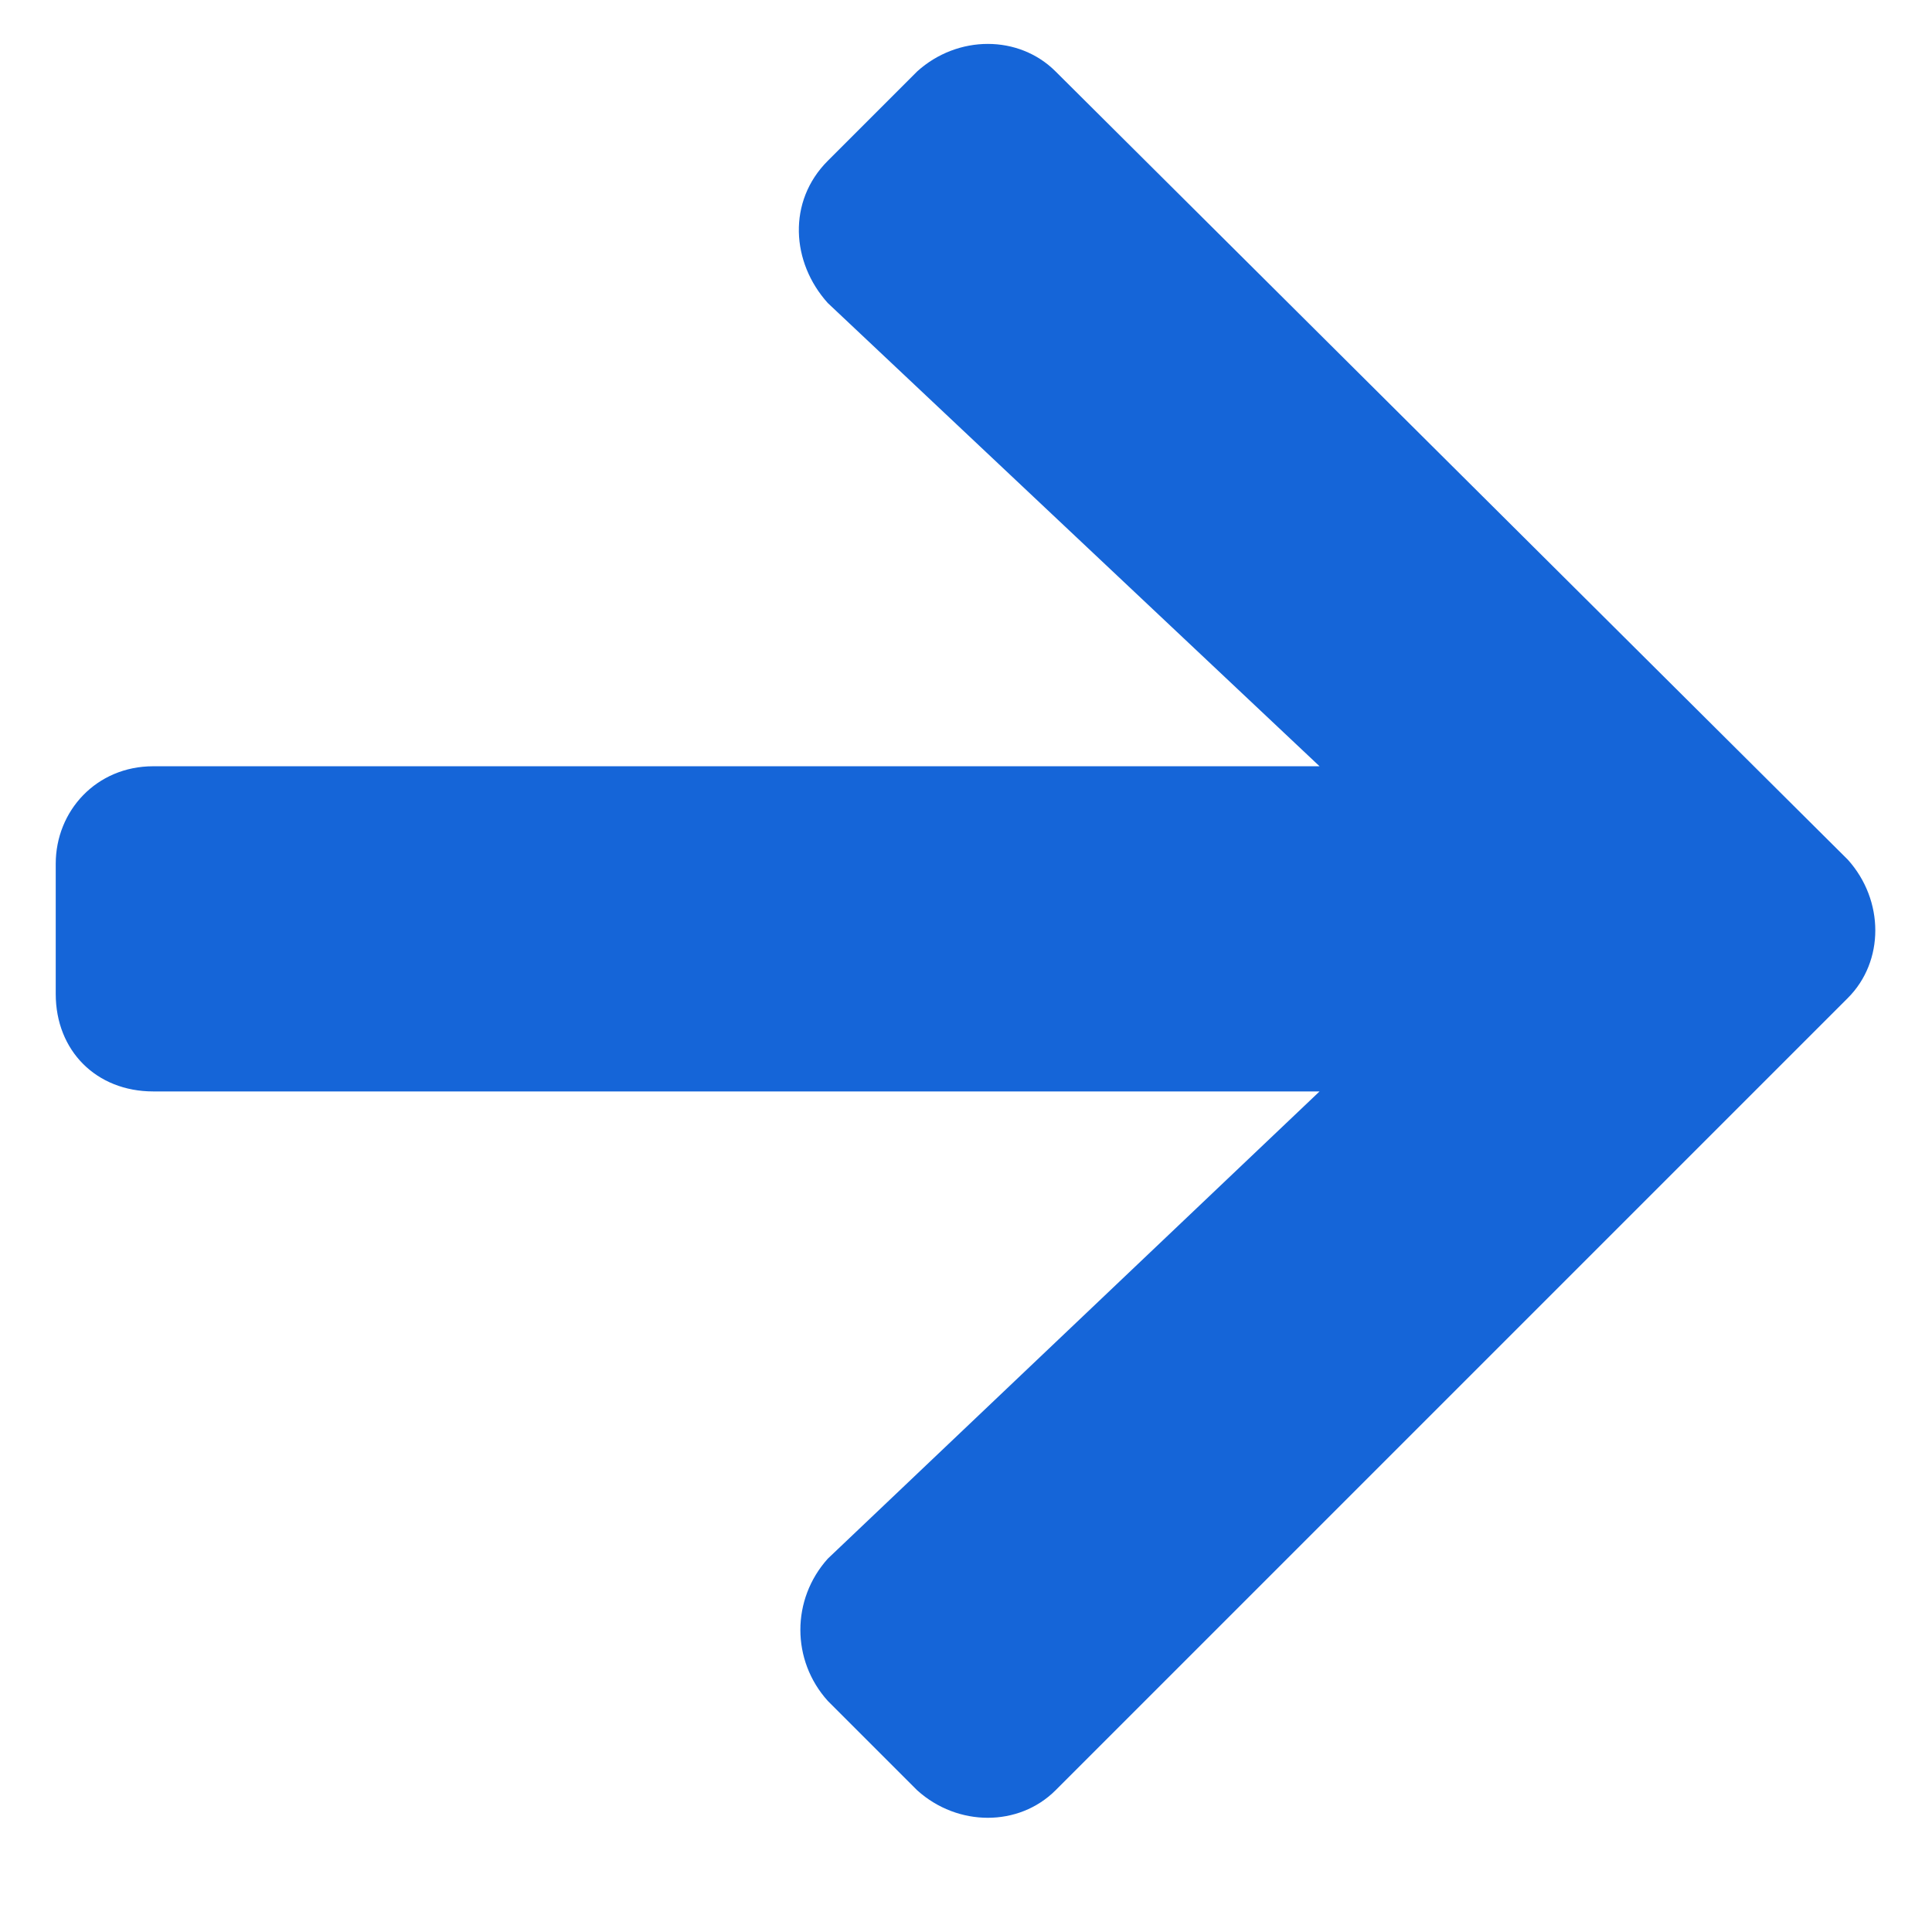
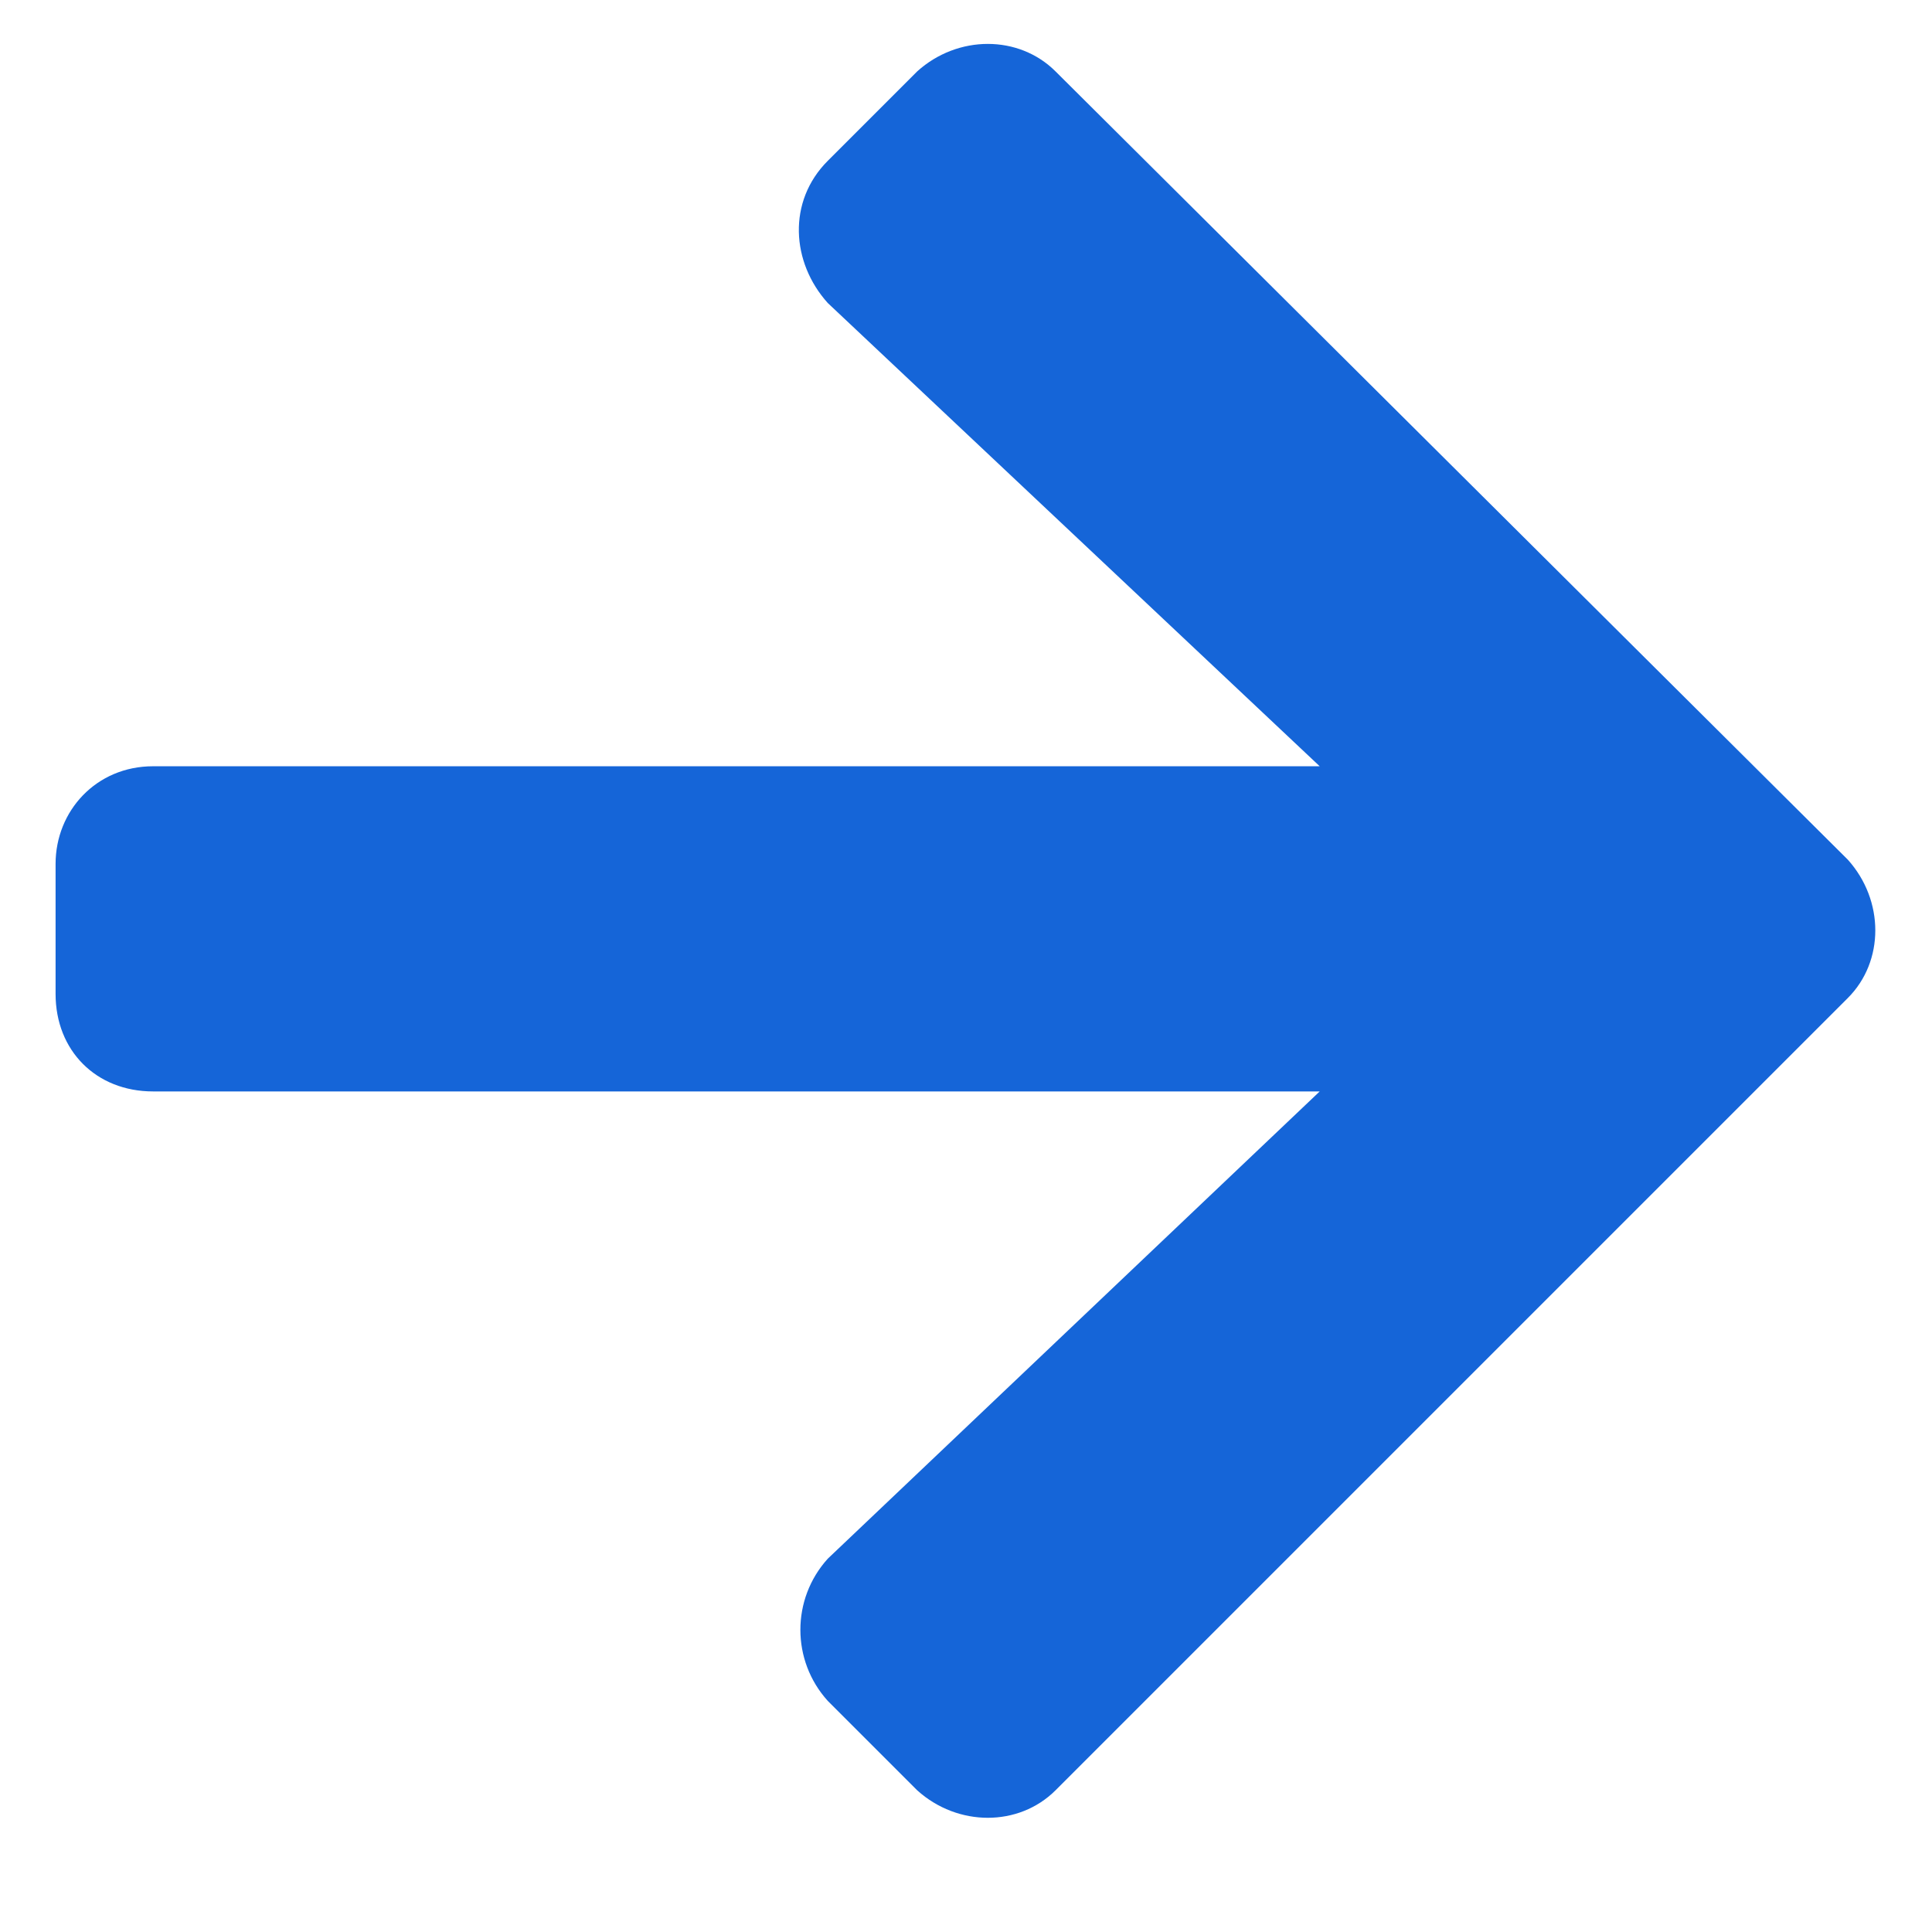
- <svg xmlns="http://www.w3.org/2000/svg" width="13" height="13" viewBox="0 0 13 13" fill="none">
-   <path d="M5.57 1.082C5.297 1.355 5.324 1.766 5.57 2.039L8.879 5.156H1.031C0.648 5.156 0.375 5.457 0.375 5.812V6.688C0.375 7.07 0.648 7.344 1.031 7.344H8.879L5.57 10.488C5.324 10.762 5.324 11.172 5.57 11.445L6.172 12.047C6.445 12.293 6.855 12.293 7.102 12.047L12.434 6.715C12.68 6.469 12.68 6.059 12.434 5.785L7.102 0.48C6.855 0.234 6.445 0.234 6.172 0.48L5.57 1.082Z" fill="#1565D8" />
+ <svg xmlns="http://www.w3.org/2000/svg" width="13" height="13" fill="none">
+   <path d="M5.57 1.082c-.273.273-.246.684 0 .957L8.88 5.156H1.03c-.383 0-.656.301-.656.657v.875c0 .382.273.656.656.656H8.88L5.57 10.488a.713.713 0 000 .957l.602.602c.273.246.683.246.93 0l5.332-5.332c.246-.246.246-.656 0-.93L7.102.48c-.247-.246-.657-.246-.93 0l-.602.602z" fill="#1565D8" />
</svg>
